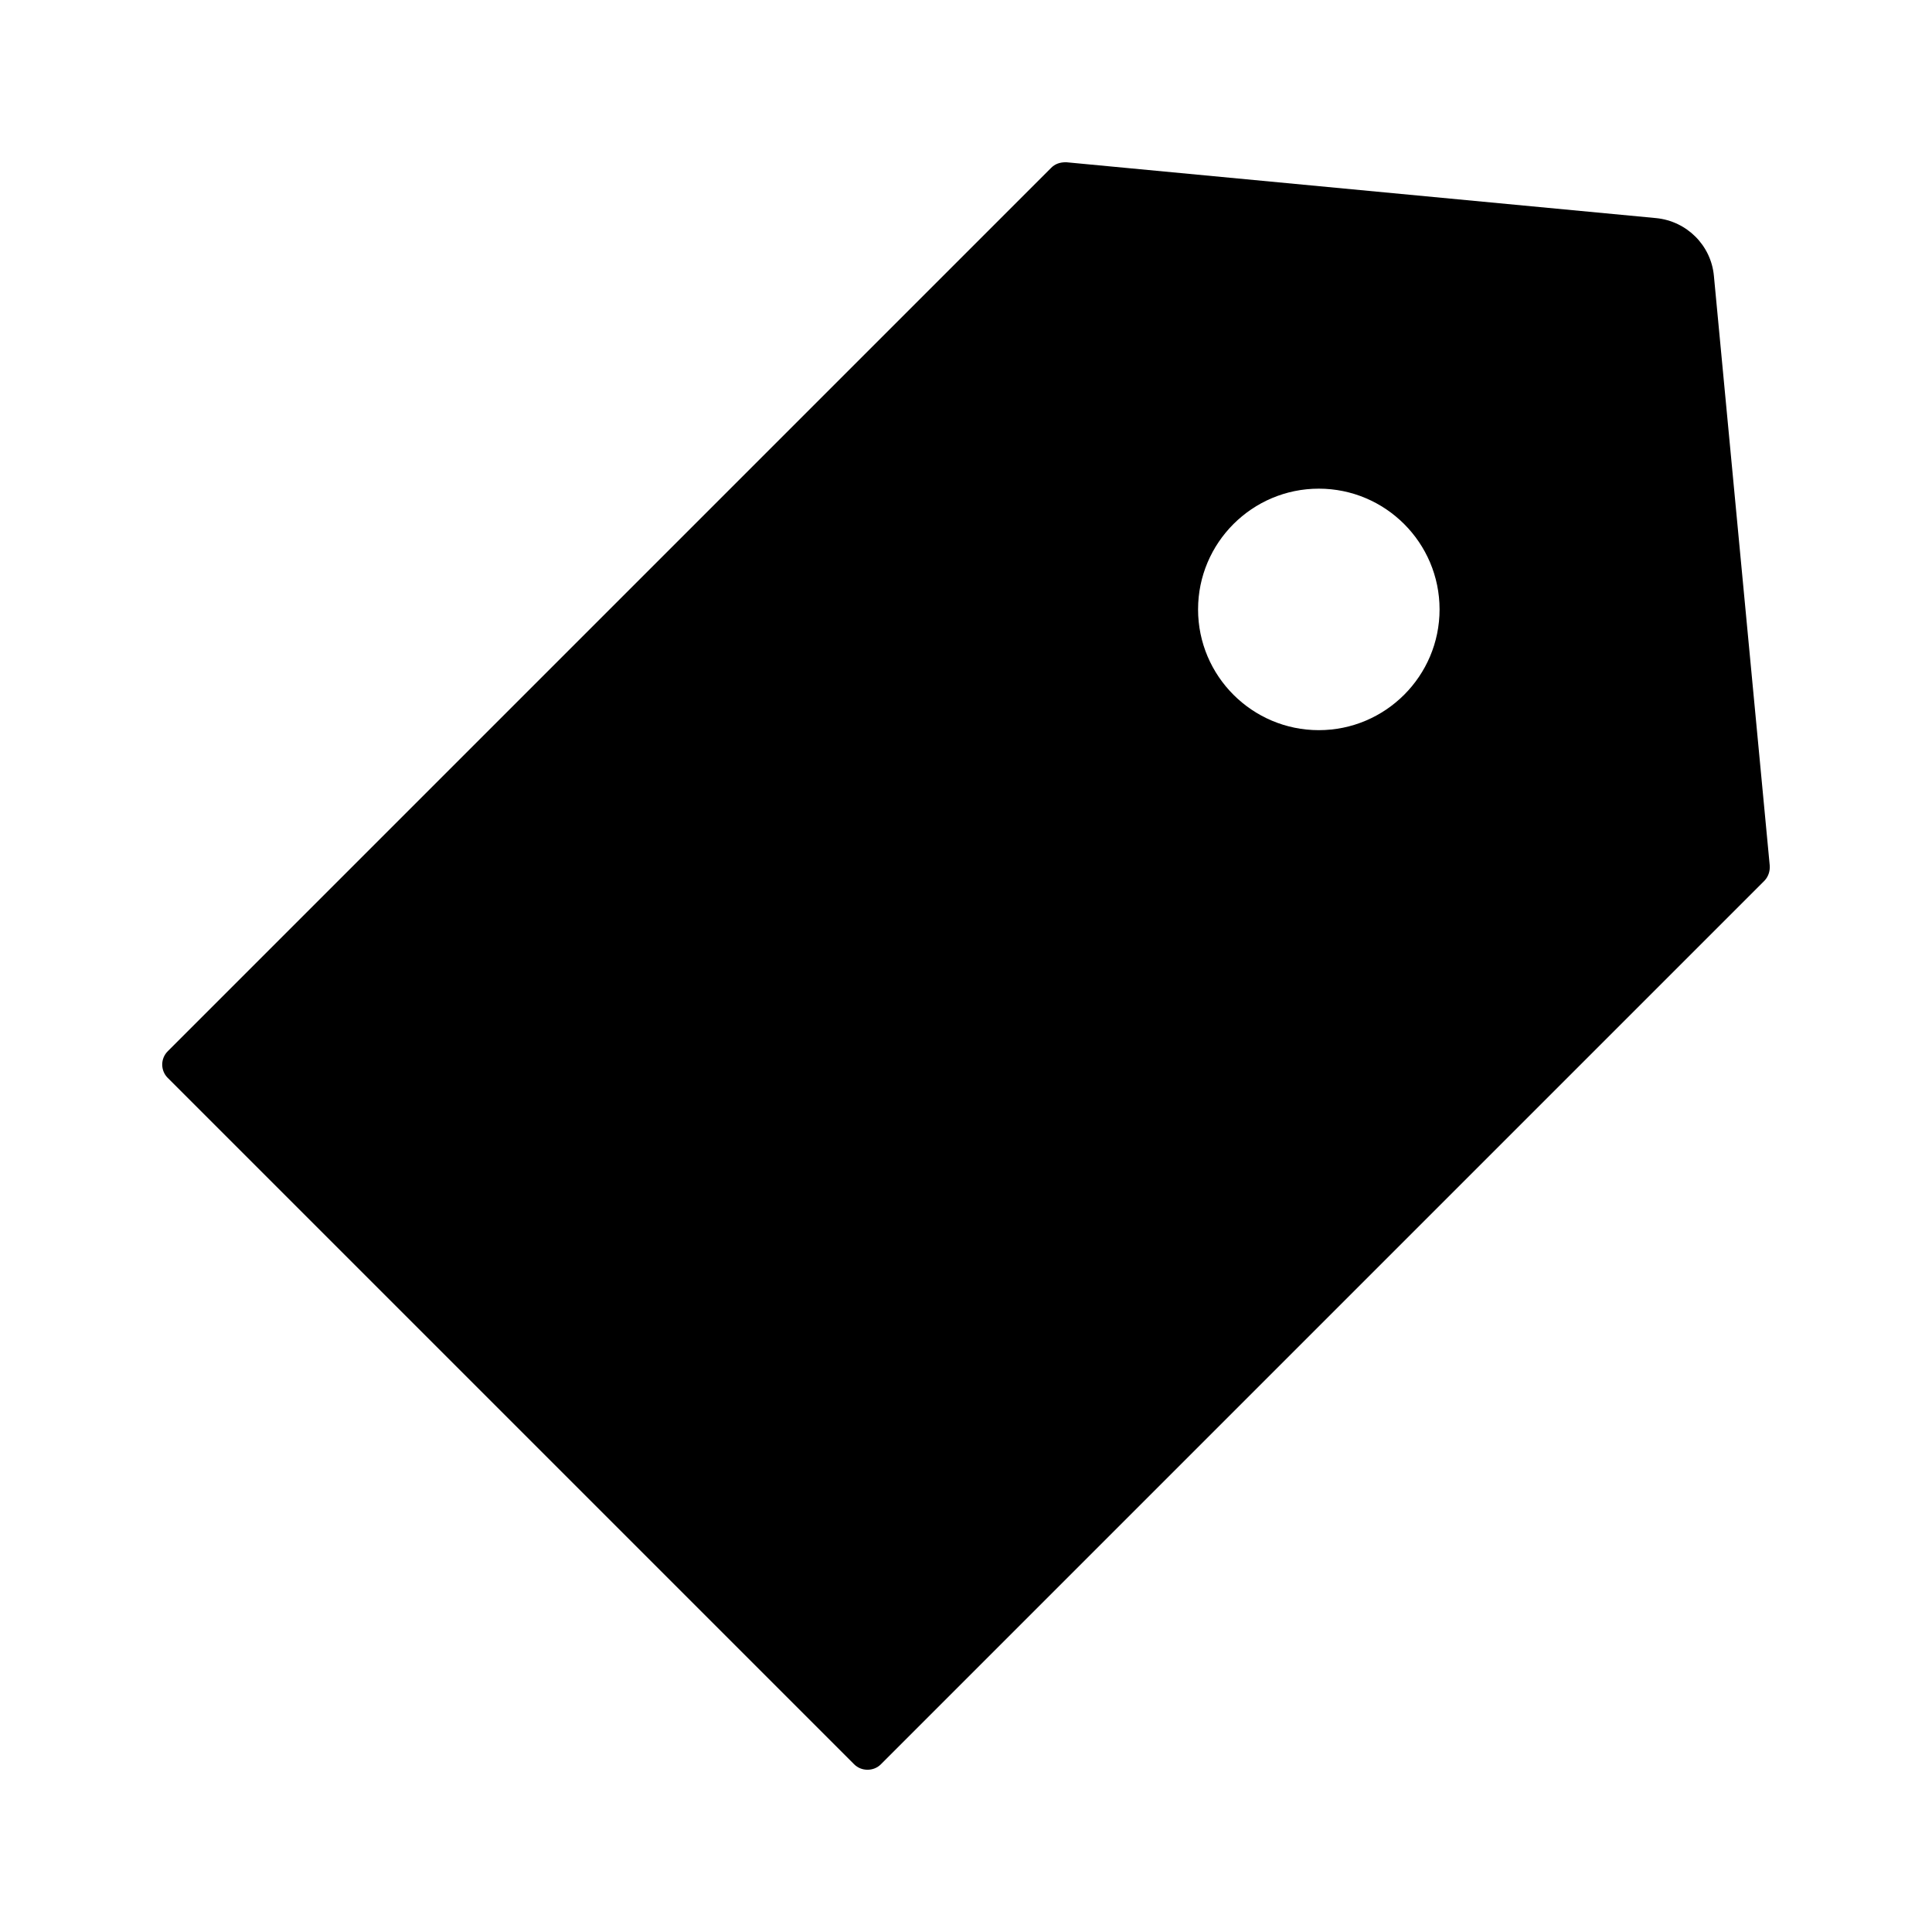
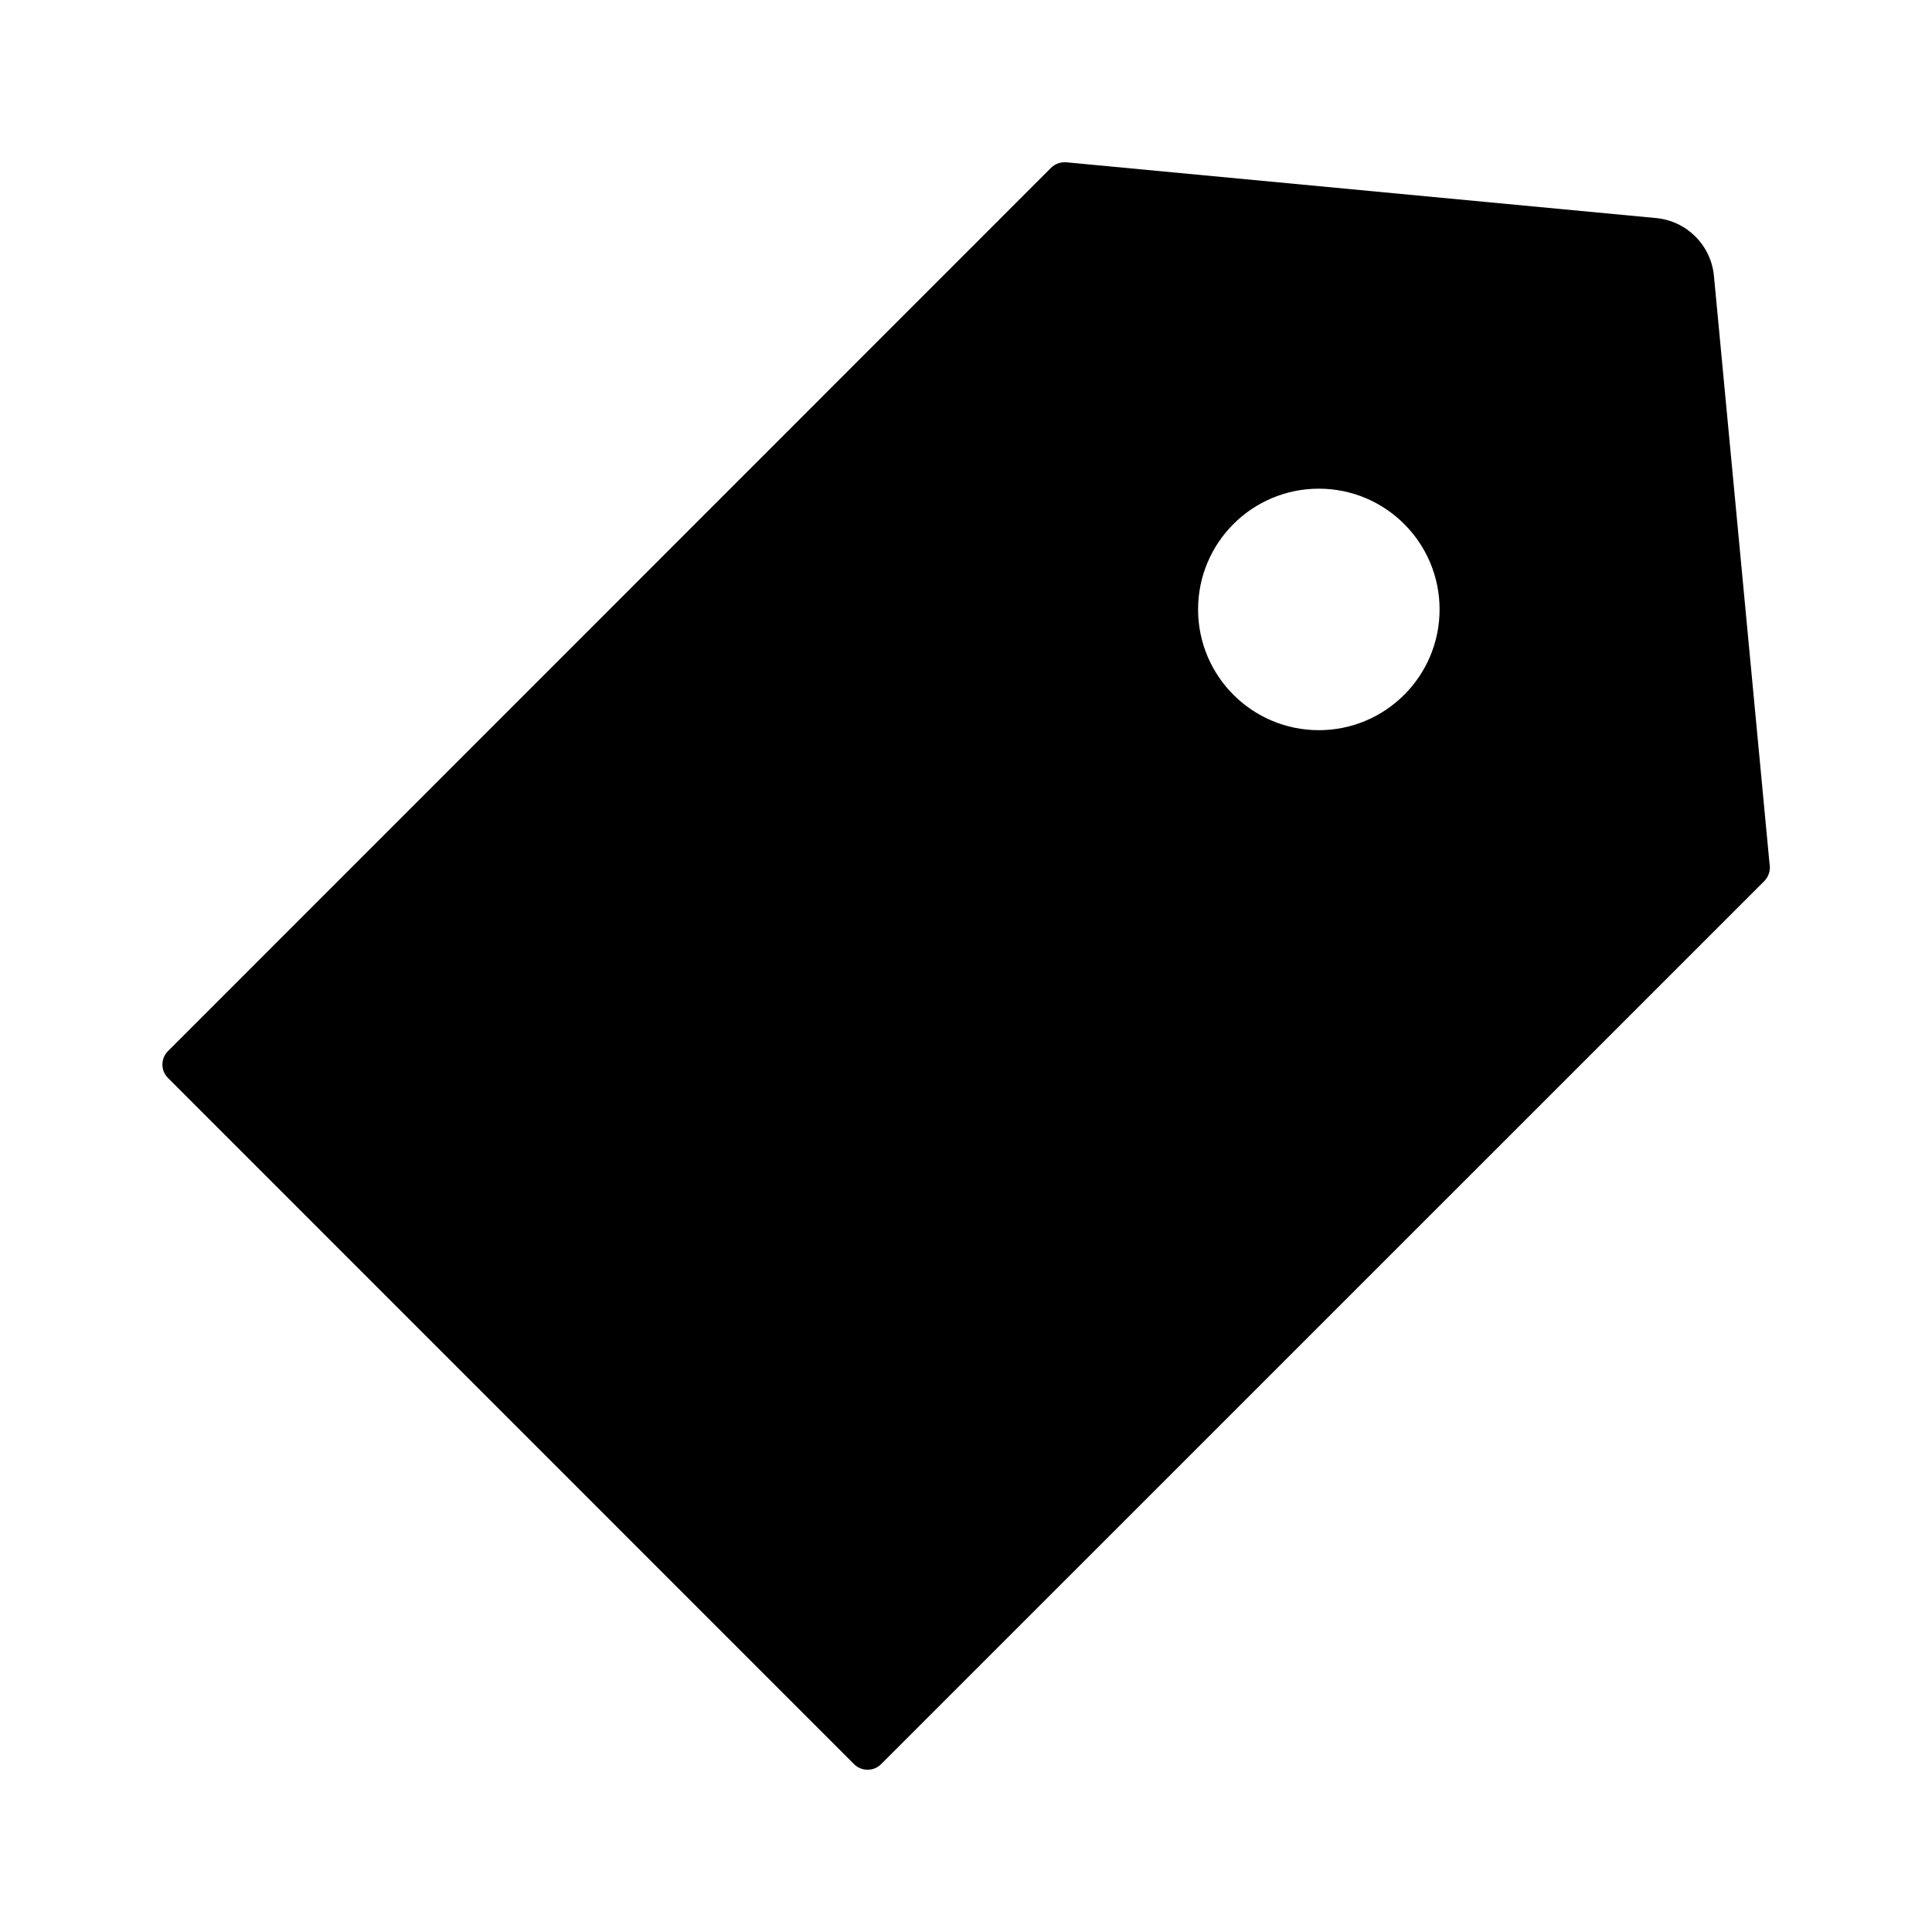
- <svg xmlns="http://www.w3.org/2000/svg" class="icon" viewBox="0 0 1024 1024">
-   <path d="M938 458.8l-29.6-312.6c-1.5-16.2-14.4-29-30.6-30.6L565.2 86h-.4c-3.2 0-5.7 1-7.6 2.9L88.9 557.2a9.96 9.96 0 0 0 0 14.1l363.8 363.8c1.9 1.9 4.4 2.9 7.1 2.9s5.2-1 7.1-2.9l468.3-468.3c2-2.1 3-5 2.8-8zM699 387c-35.3 0-64-28.7-64-64s28.7-64 64-64 64 28.7 64 64-28.7 64-64 64z" />
+ <svg xmlns="http://www.w3.org/2000/svg" t="1678330000621" class="icon" viewBox="0 0 1024 1024" version="1.1" p-id="1720" width="200" height="200">
+   <path d="M937.984 458.816l-29.568-312.64a33.984 33.984 0 0 0-30.592-30.592L565.12 86.016h-0.384a10.24 10.24 0 0 0-7.616 2.88L88.96 557.184c-3.84 3.904-3.84 10.24 0 14.08l363.776 363.84c1.92 1.92 4.48 2.88 7.104 2.88a9.92 9.92 0 0 0 7.104-2.88l468.352-468.288a10.56 10.56 0 0 0 2.752-8z m-238.976-71.808a64 64 0 0 1 0-128 64 64 0 0 1 0 128z" p-id="1721" />
</svg>
